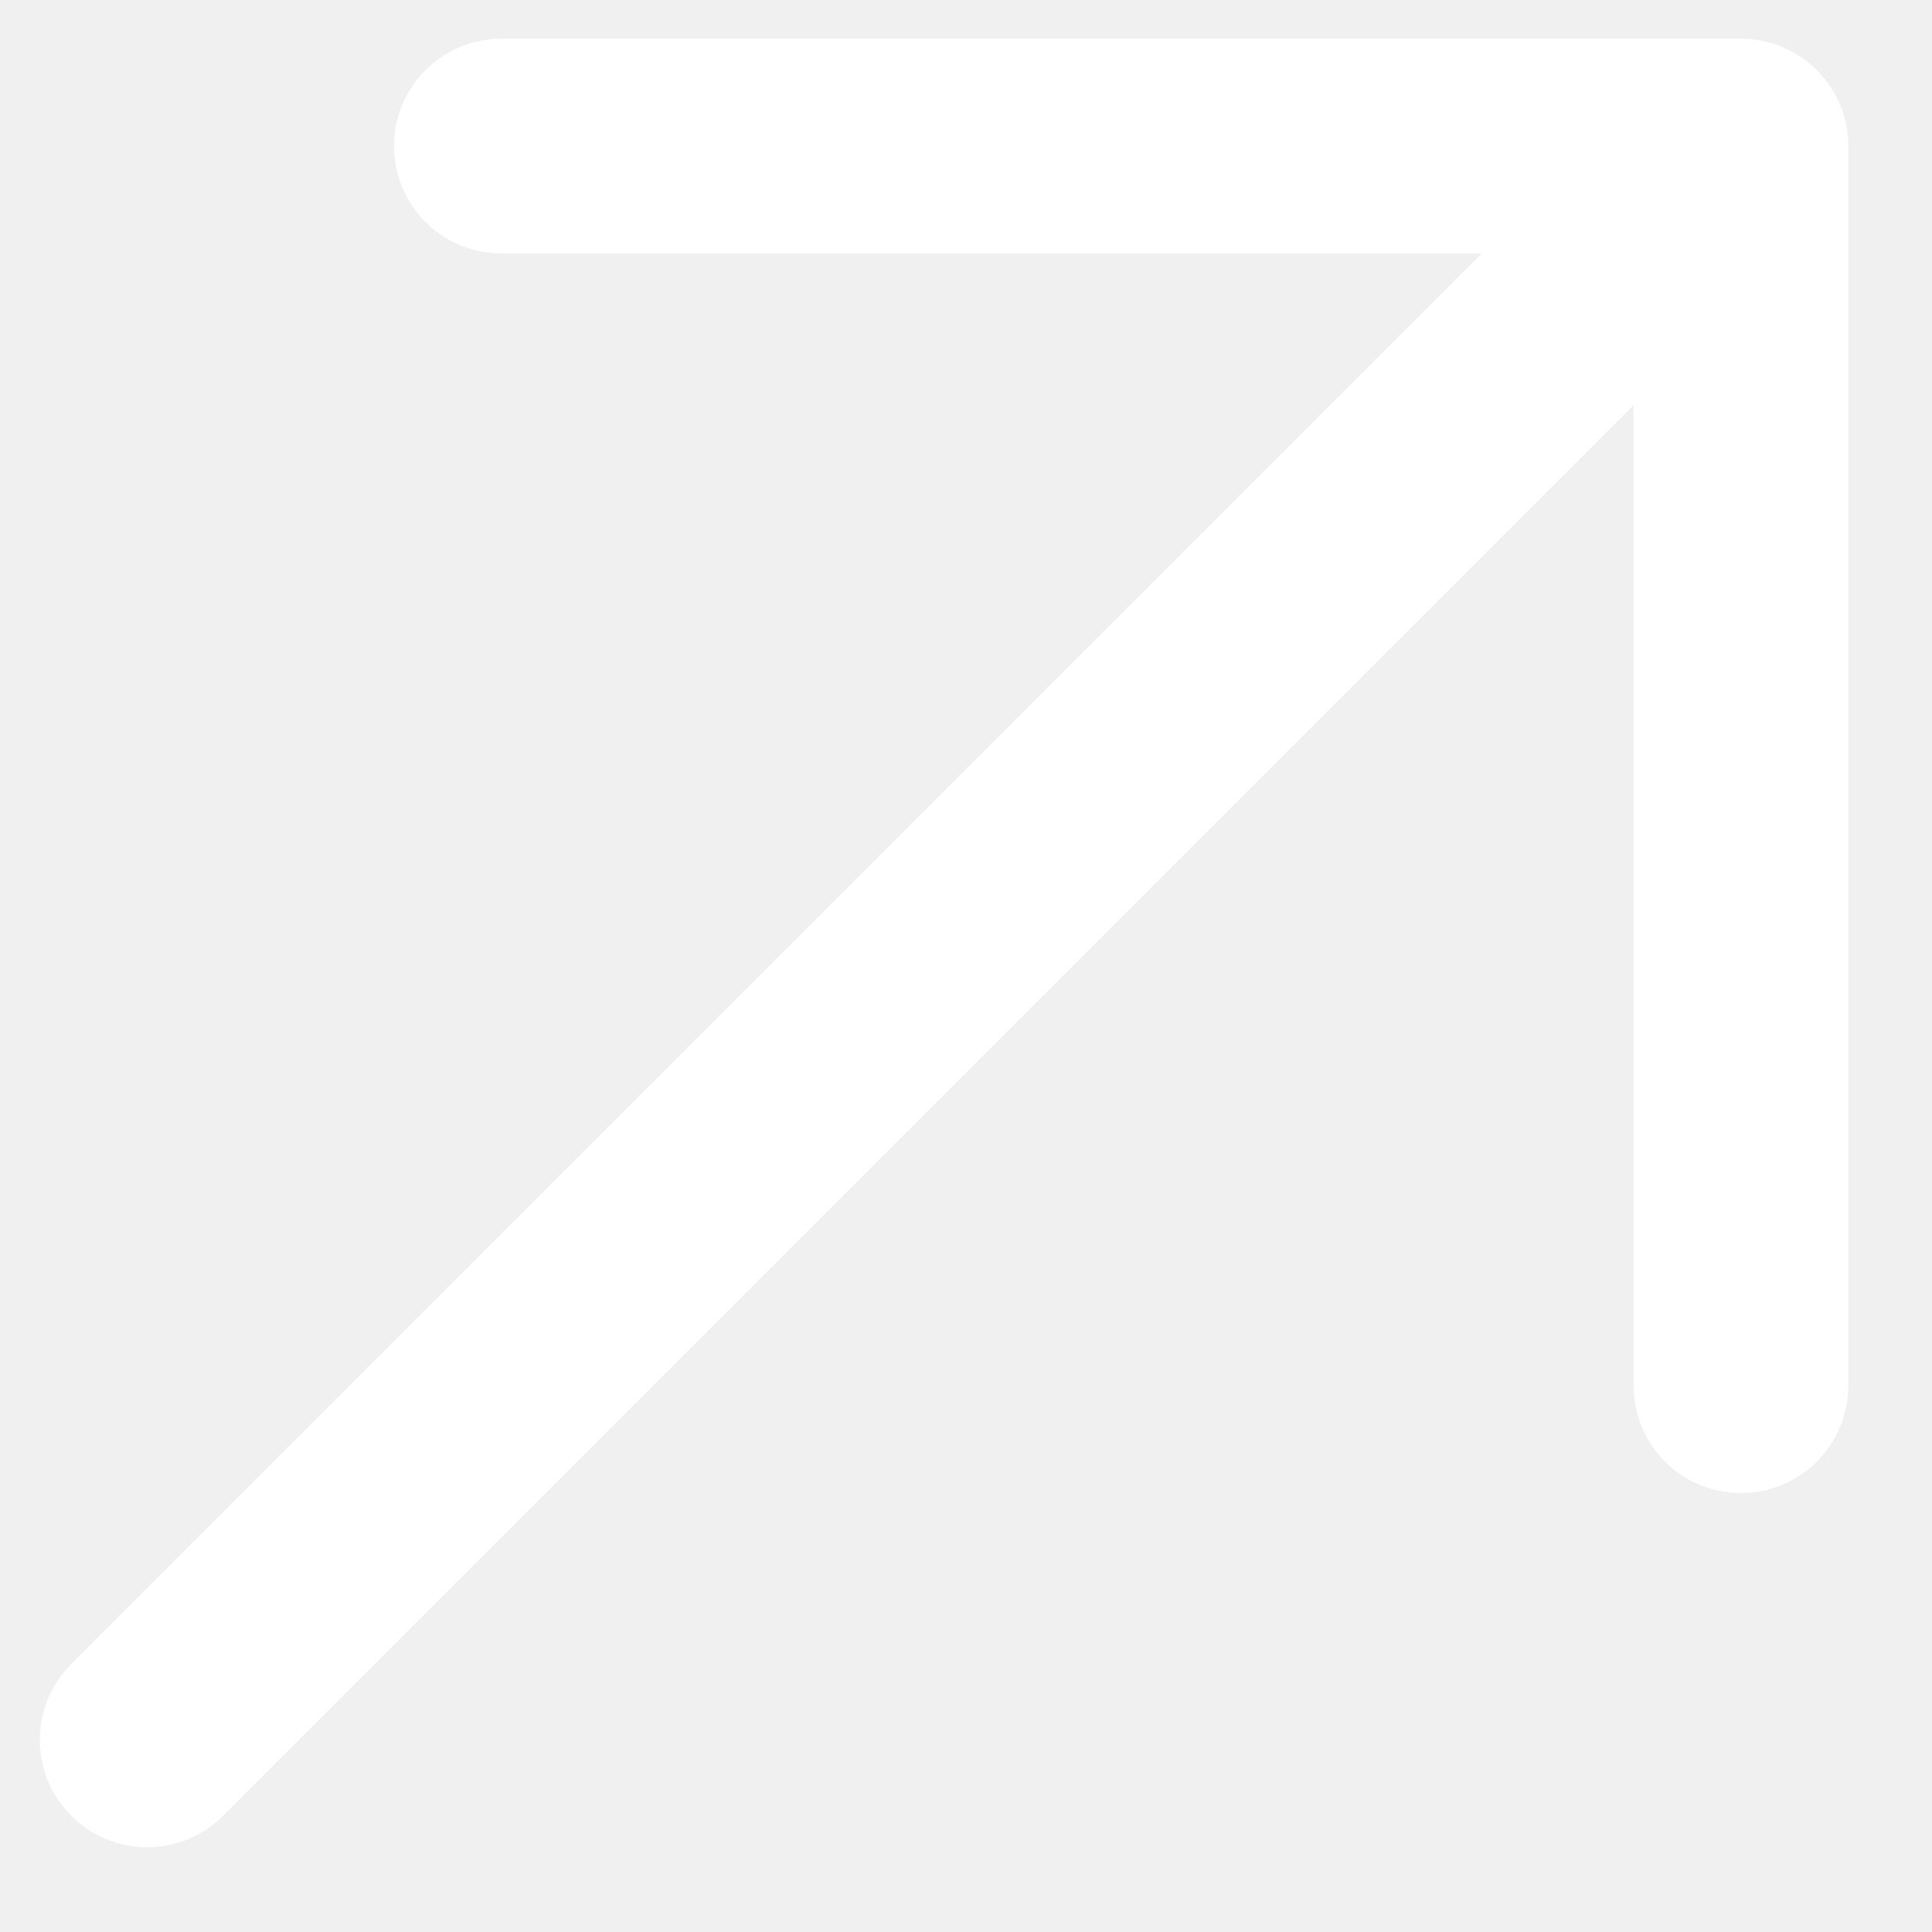
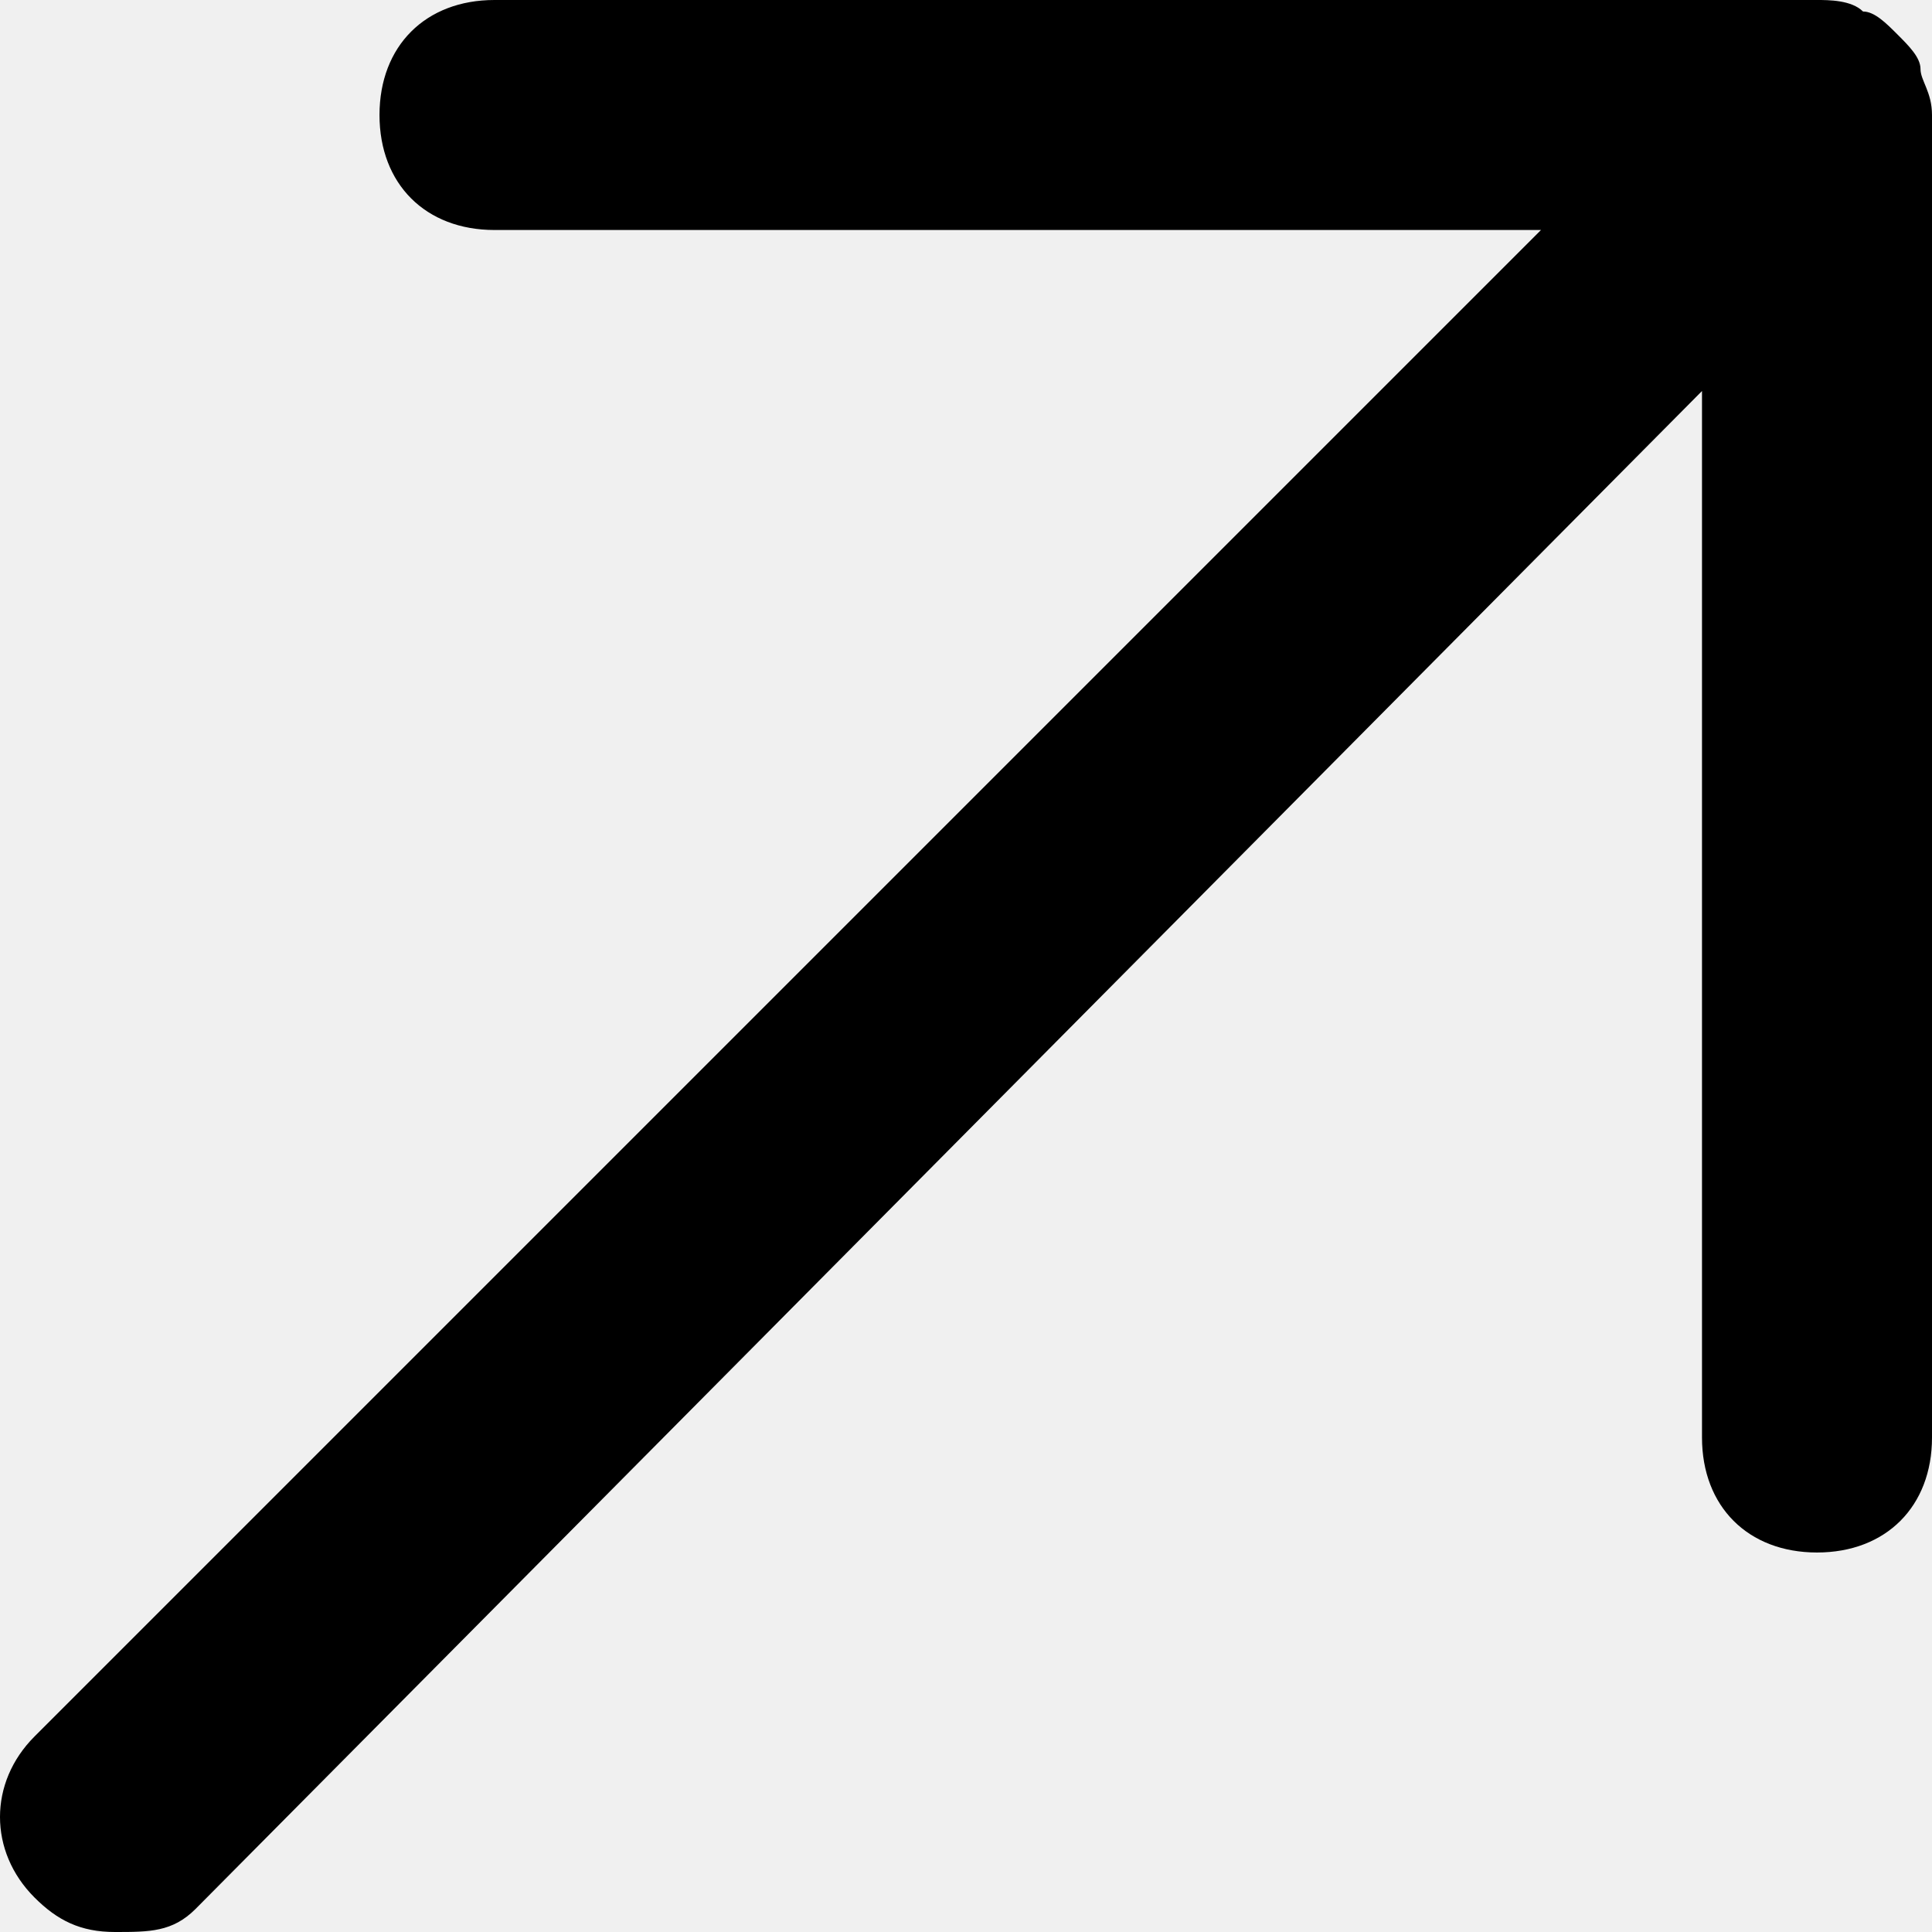
- <svg xmlns="http://www.w3.org/2000/svg" width="18" height="18" viewBox="0 0 18 18" fill="none">
-   <path d="M4.671 1.361L16.22 1.361M16.22 1.361L16.22 12.91M16.22 1.361L1.371 16.21" stroke="white" stroke-width="2" stroke-linecap="round" stroke-linejoin="round" />
+ <svg xmlns="http://www.w3.org/2000/svg" version="1.1" viewBox="0 0 16.8 16.8" style="enable-background:new 0 0 16.8 16.8;" xml:space="preserve">
+   <path d="M4.3,1h11.5 M15.8,1v11.5 M15.8,1L1,15.8" />
+   <path class="st0" d="M1,16.8c-0.3,0-0.5-0.1-0.7-0.3c-0.4-0.4-0.4-1,0-1.4L13.4,2H4.3c-0.6,0-1-0.4-1-1s0.4-1,1-1h11.5 c0.1,0,0.3,0,0.4,0.1c0.1,0,0.2,0.1,0.3,0.2c0,0,0,0,0,0l0,0c0,0,0,0,0,0c0,0,0,0,0,0c0.1,0.1,0.2,0.2,0.2,0.3 c0,0.1,0.1,0.2,0.1,0.4c0,0,0,0,0,0l0,0c0,0,0,0,0,0v11.5c0,0.6-0.4,1-1,1s-1-0.4-1-1V3.4L1.7,16.6C1.5,16.8,1.3,16.8,1,16.8z" />
</svg>
